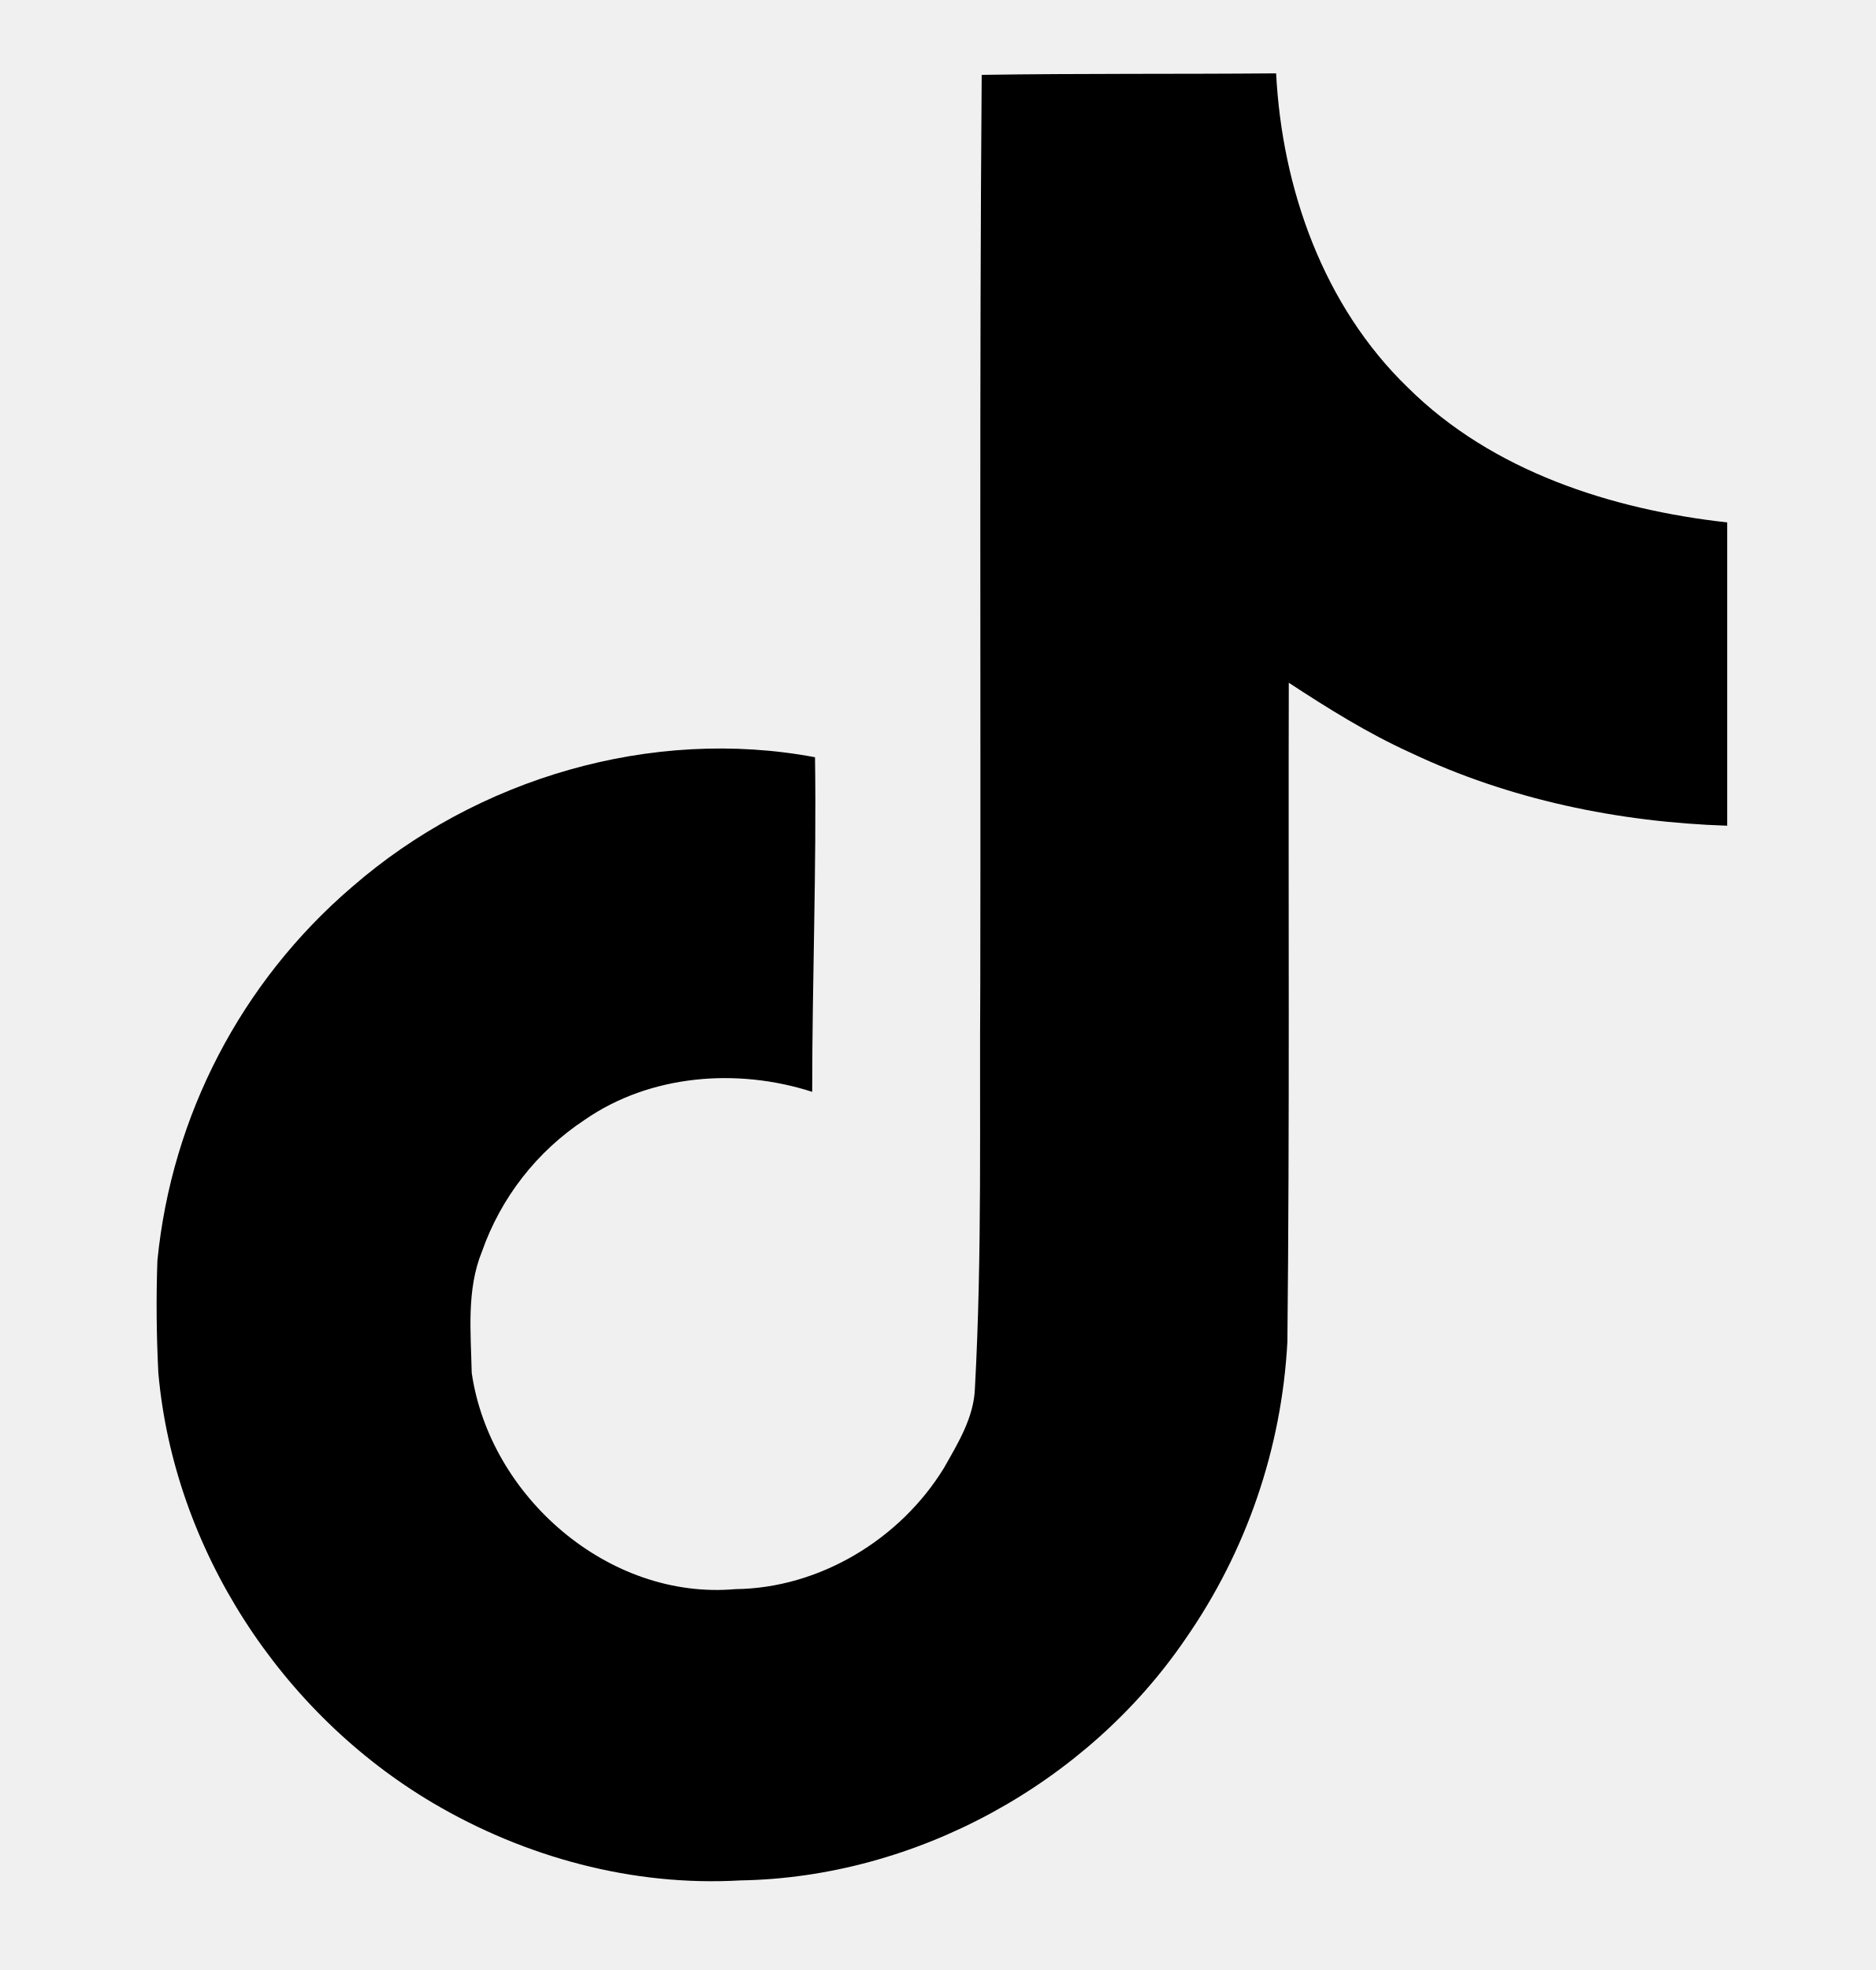
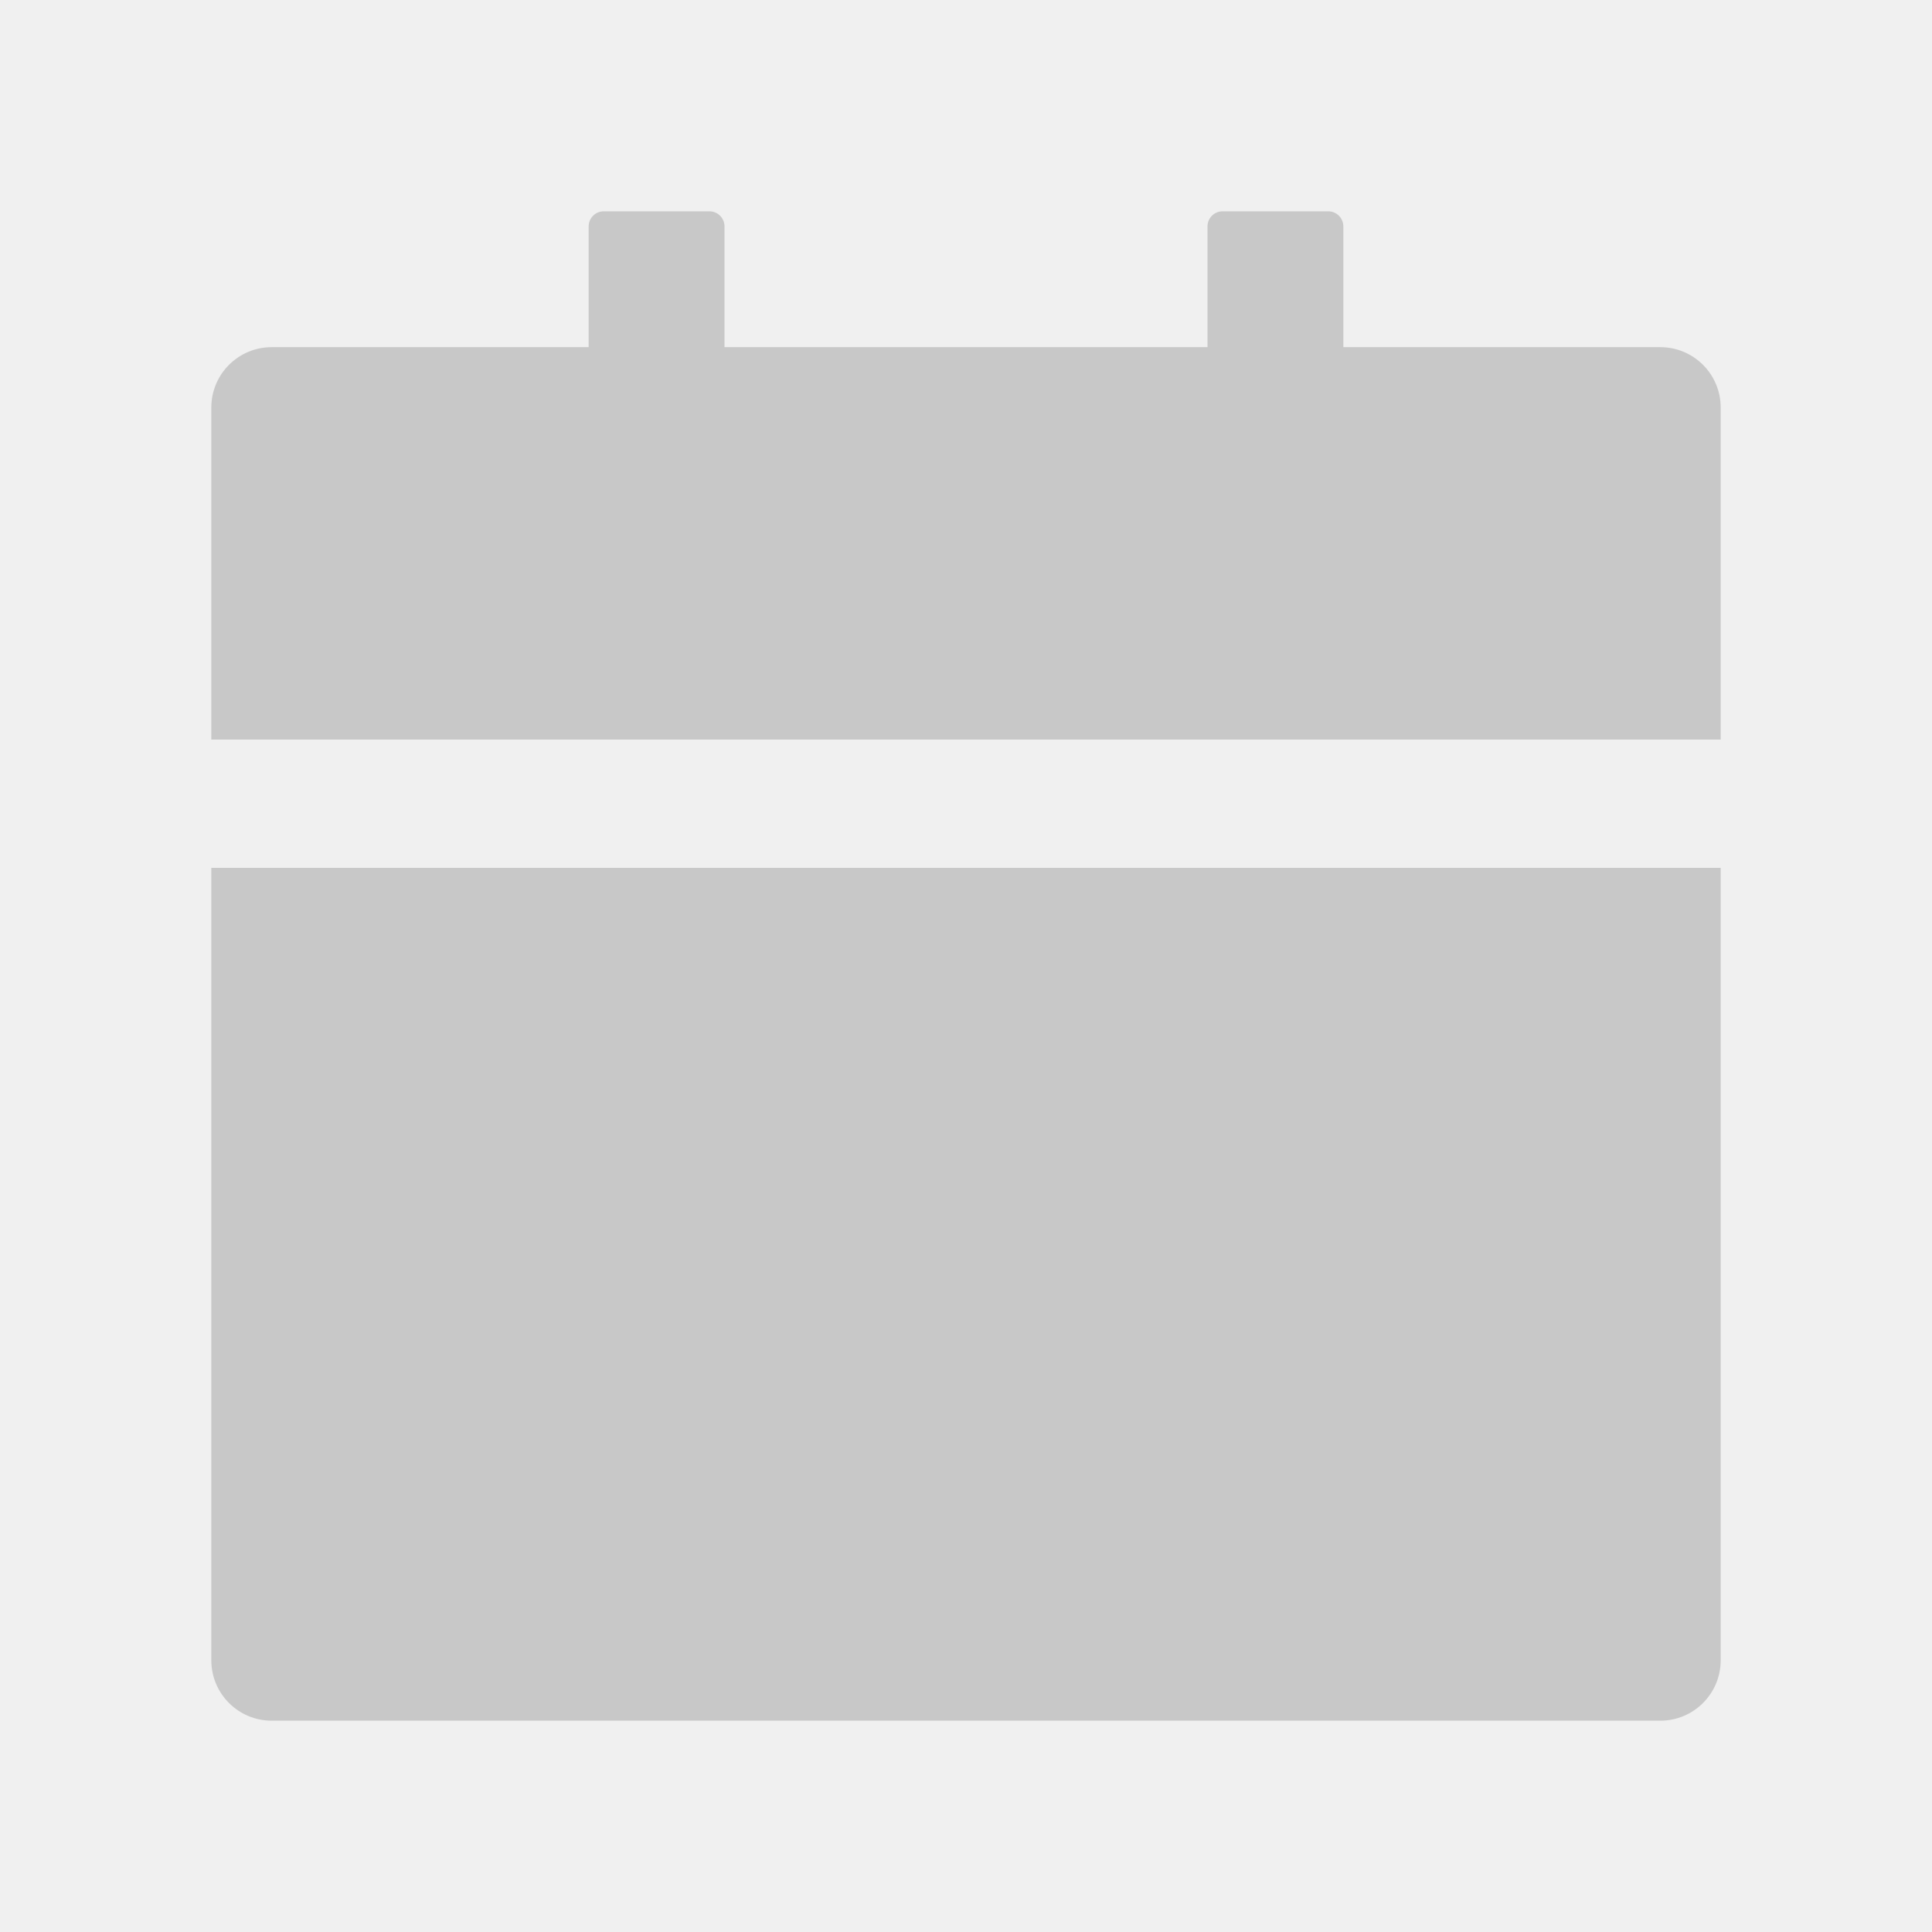
- <svg xmlns="http://www.w3.org/2000/svg" width="20" height="21" fill="none">
-   <g clip-path="url(#clip0)">
-     <path d="M10.465.798c1.051-.016 2.096-.007 3.14-.016.063 1.229.505 2.481 1.405 3.35.898.891 2.168 1.299 3.404 1.437v3.233c-1.158-.038-2.322-.278-3.373-.777-.458-.207-.884-.474-1.301-.747-.006 2.347.01 4.69-.015 7.027a6.114 6.114 0 01-1.086 3.165c-1.05 1.54-2.874 2.544-4.746 2.575-1.149.066-2.296-.247-3.275-.824-1.622-.957-2.763-2.707-2.93-4.587-.02-.398-.024-.796-.01-1.195a6.02 6.02 0 012.075-3.984c1.33-1.158 3.192-1.71 4.936-1.383.017 1.19-.03 2.378-.03 3.567-.798-.258-1.729-.185-2.425.298-.51.336-.894.83-1.096 1.405-.166.408-.118.86-.109 1.292.191 1.318 1.458 2.426 2.811 2.306.897-.01 1.757-.53 2.224-1.292.151-.267.32-.54.33-.853.078-1.437.047-2.867.057-4.304.006-3.237-.01-6.465.015-9.692l-.001-.001z" fill="#000" />
-   </g>
-   <defs>
-     <clipPath id="clip0">
-       <path fill="#fff" transform="translate(.402 .782)" d="M0 0h19.273v19.273H0z" />
-     </clipPath>
-   </defs>
+ <svg xmlns="http://www.w3.org/2000/svg" width="16" height="16" fill="none">
+   <path d="M1.75 13.75a.5.5 0 00.5.5h11.5a.5.5 0 00.5-.5V7.187H1.75v6.563zm12-10.875h-2.625v-1A.125.125 0 0011 1.75h-.875a.125.125 0 00-.125.125v1H6v-1a.125.125 0 00-.125-.125H5a.125.125 0 00-.125.125v1H2.25a.5.5 0 00-.5.5v2.75h12.5v-2.75a.5.5 0 00-.5-.5z" fill="#C8C8C8" />
</svg>
